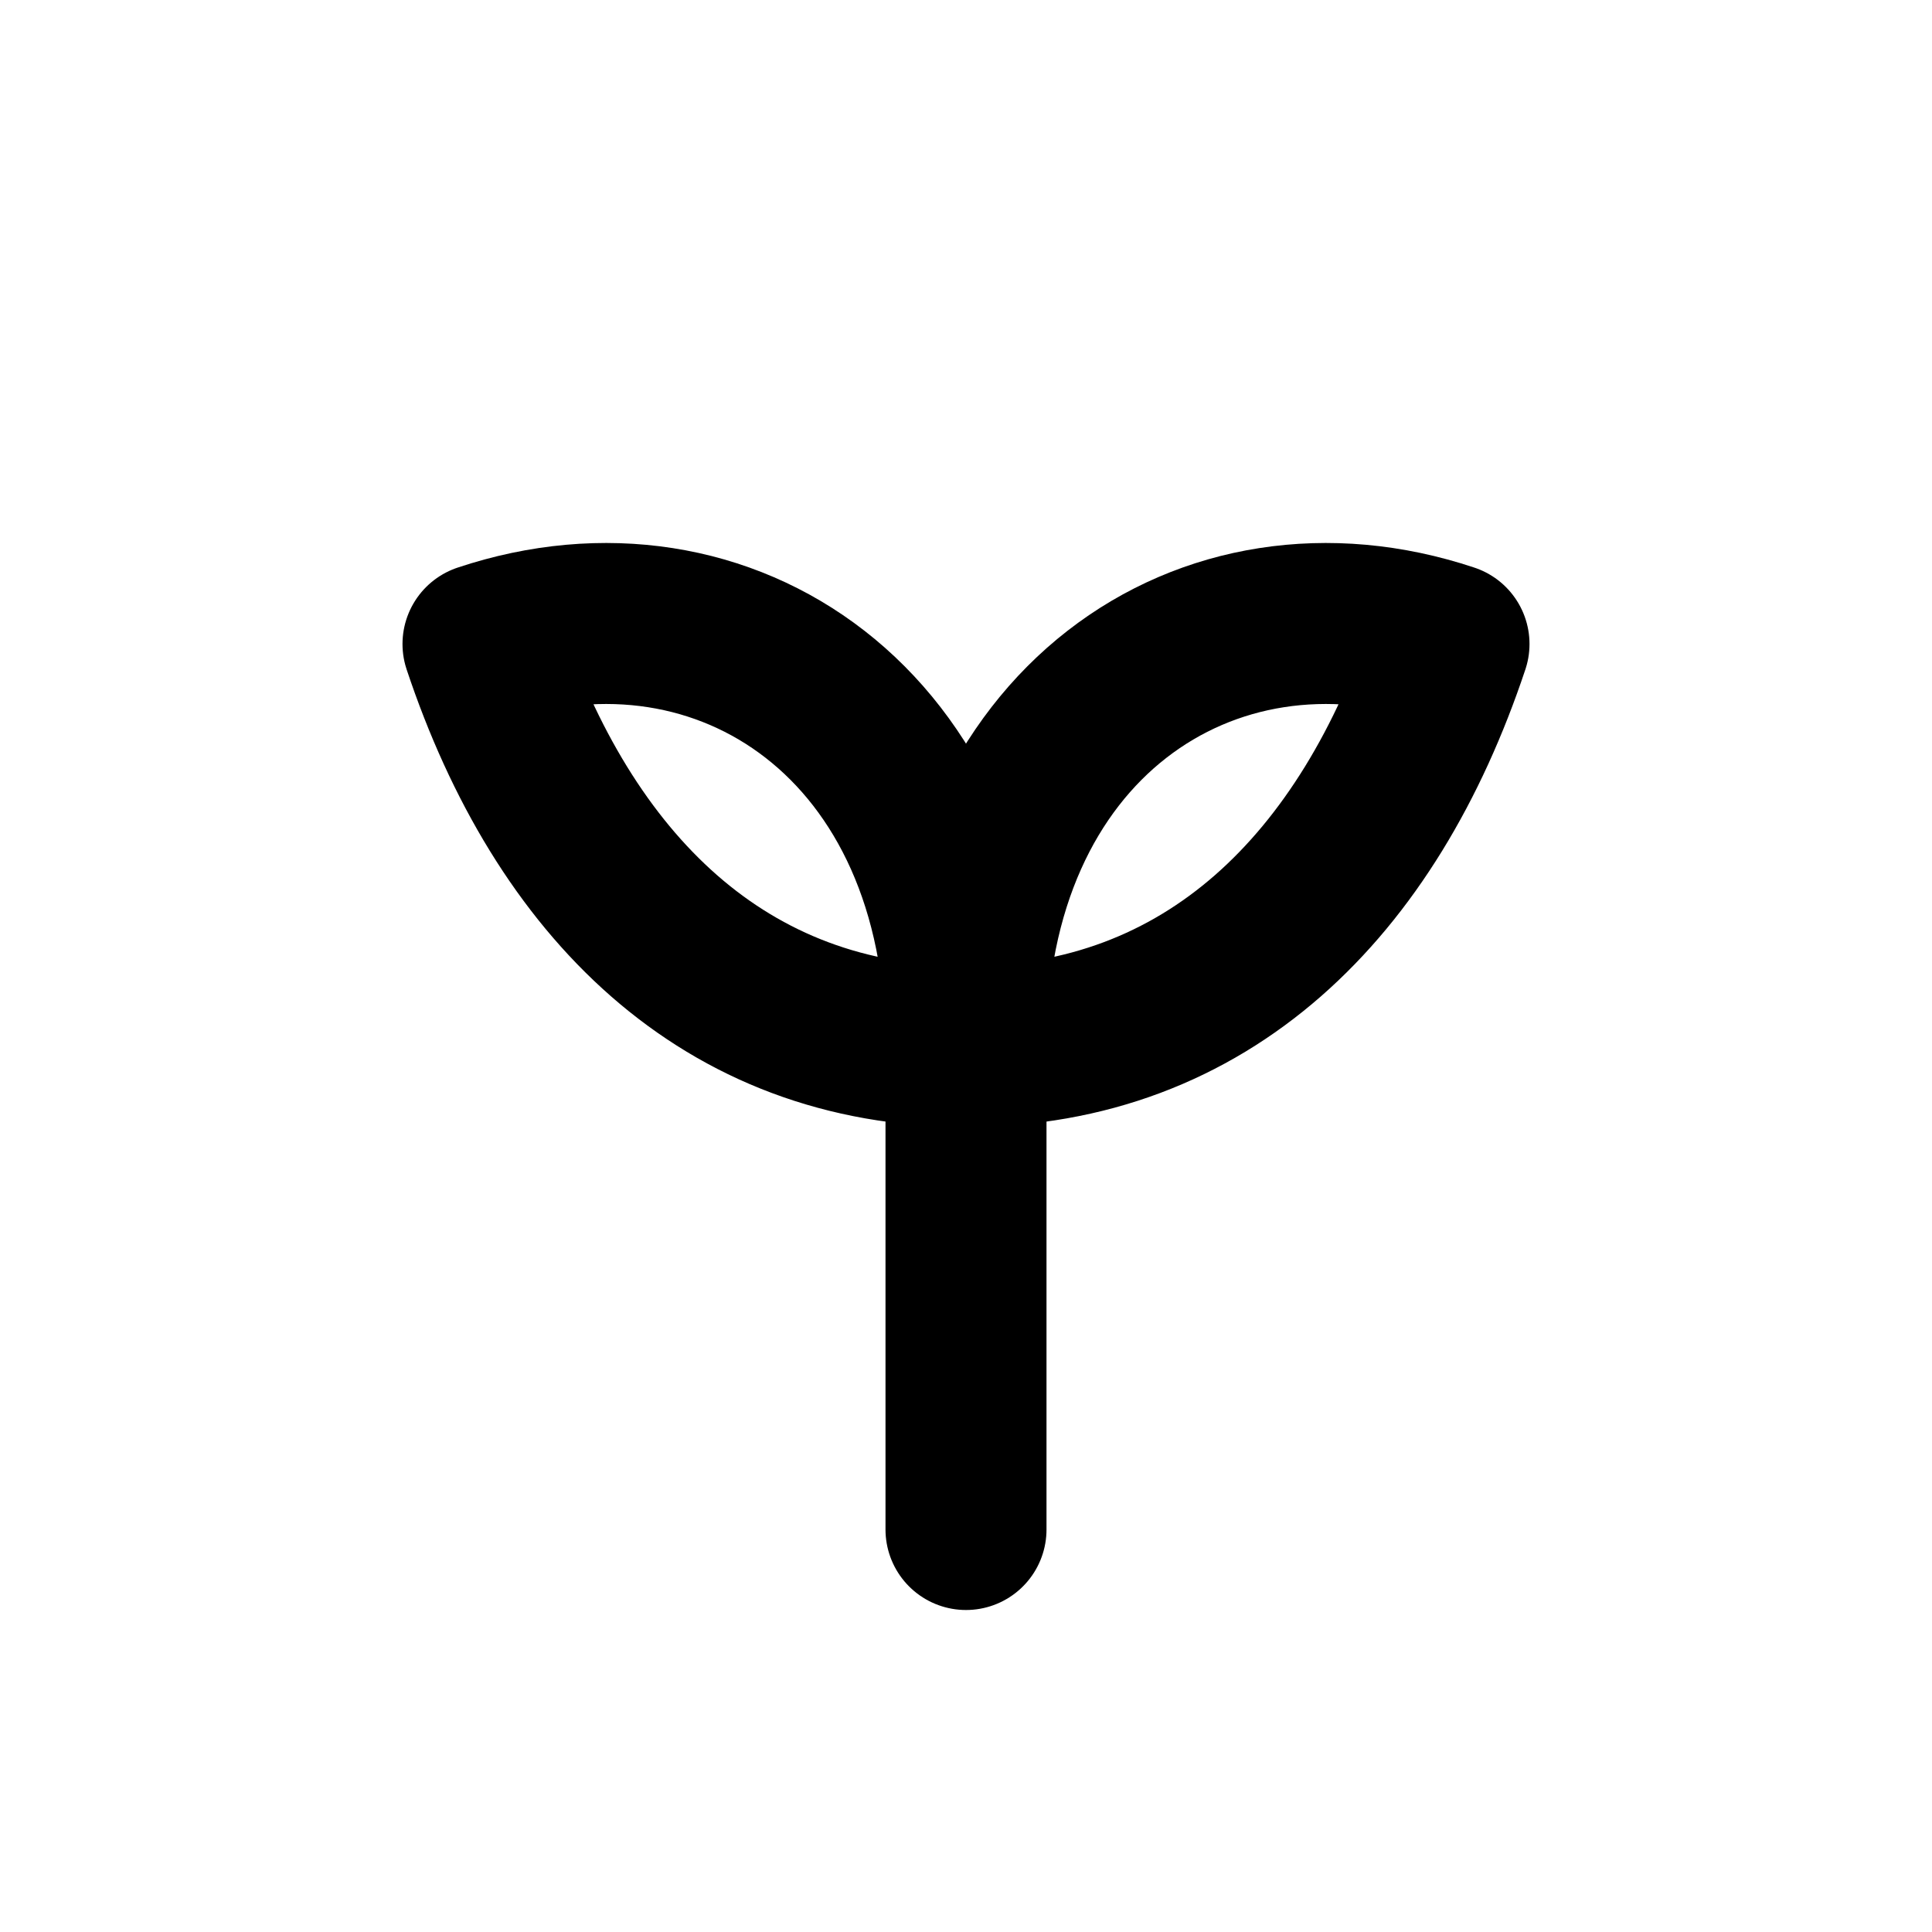
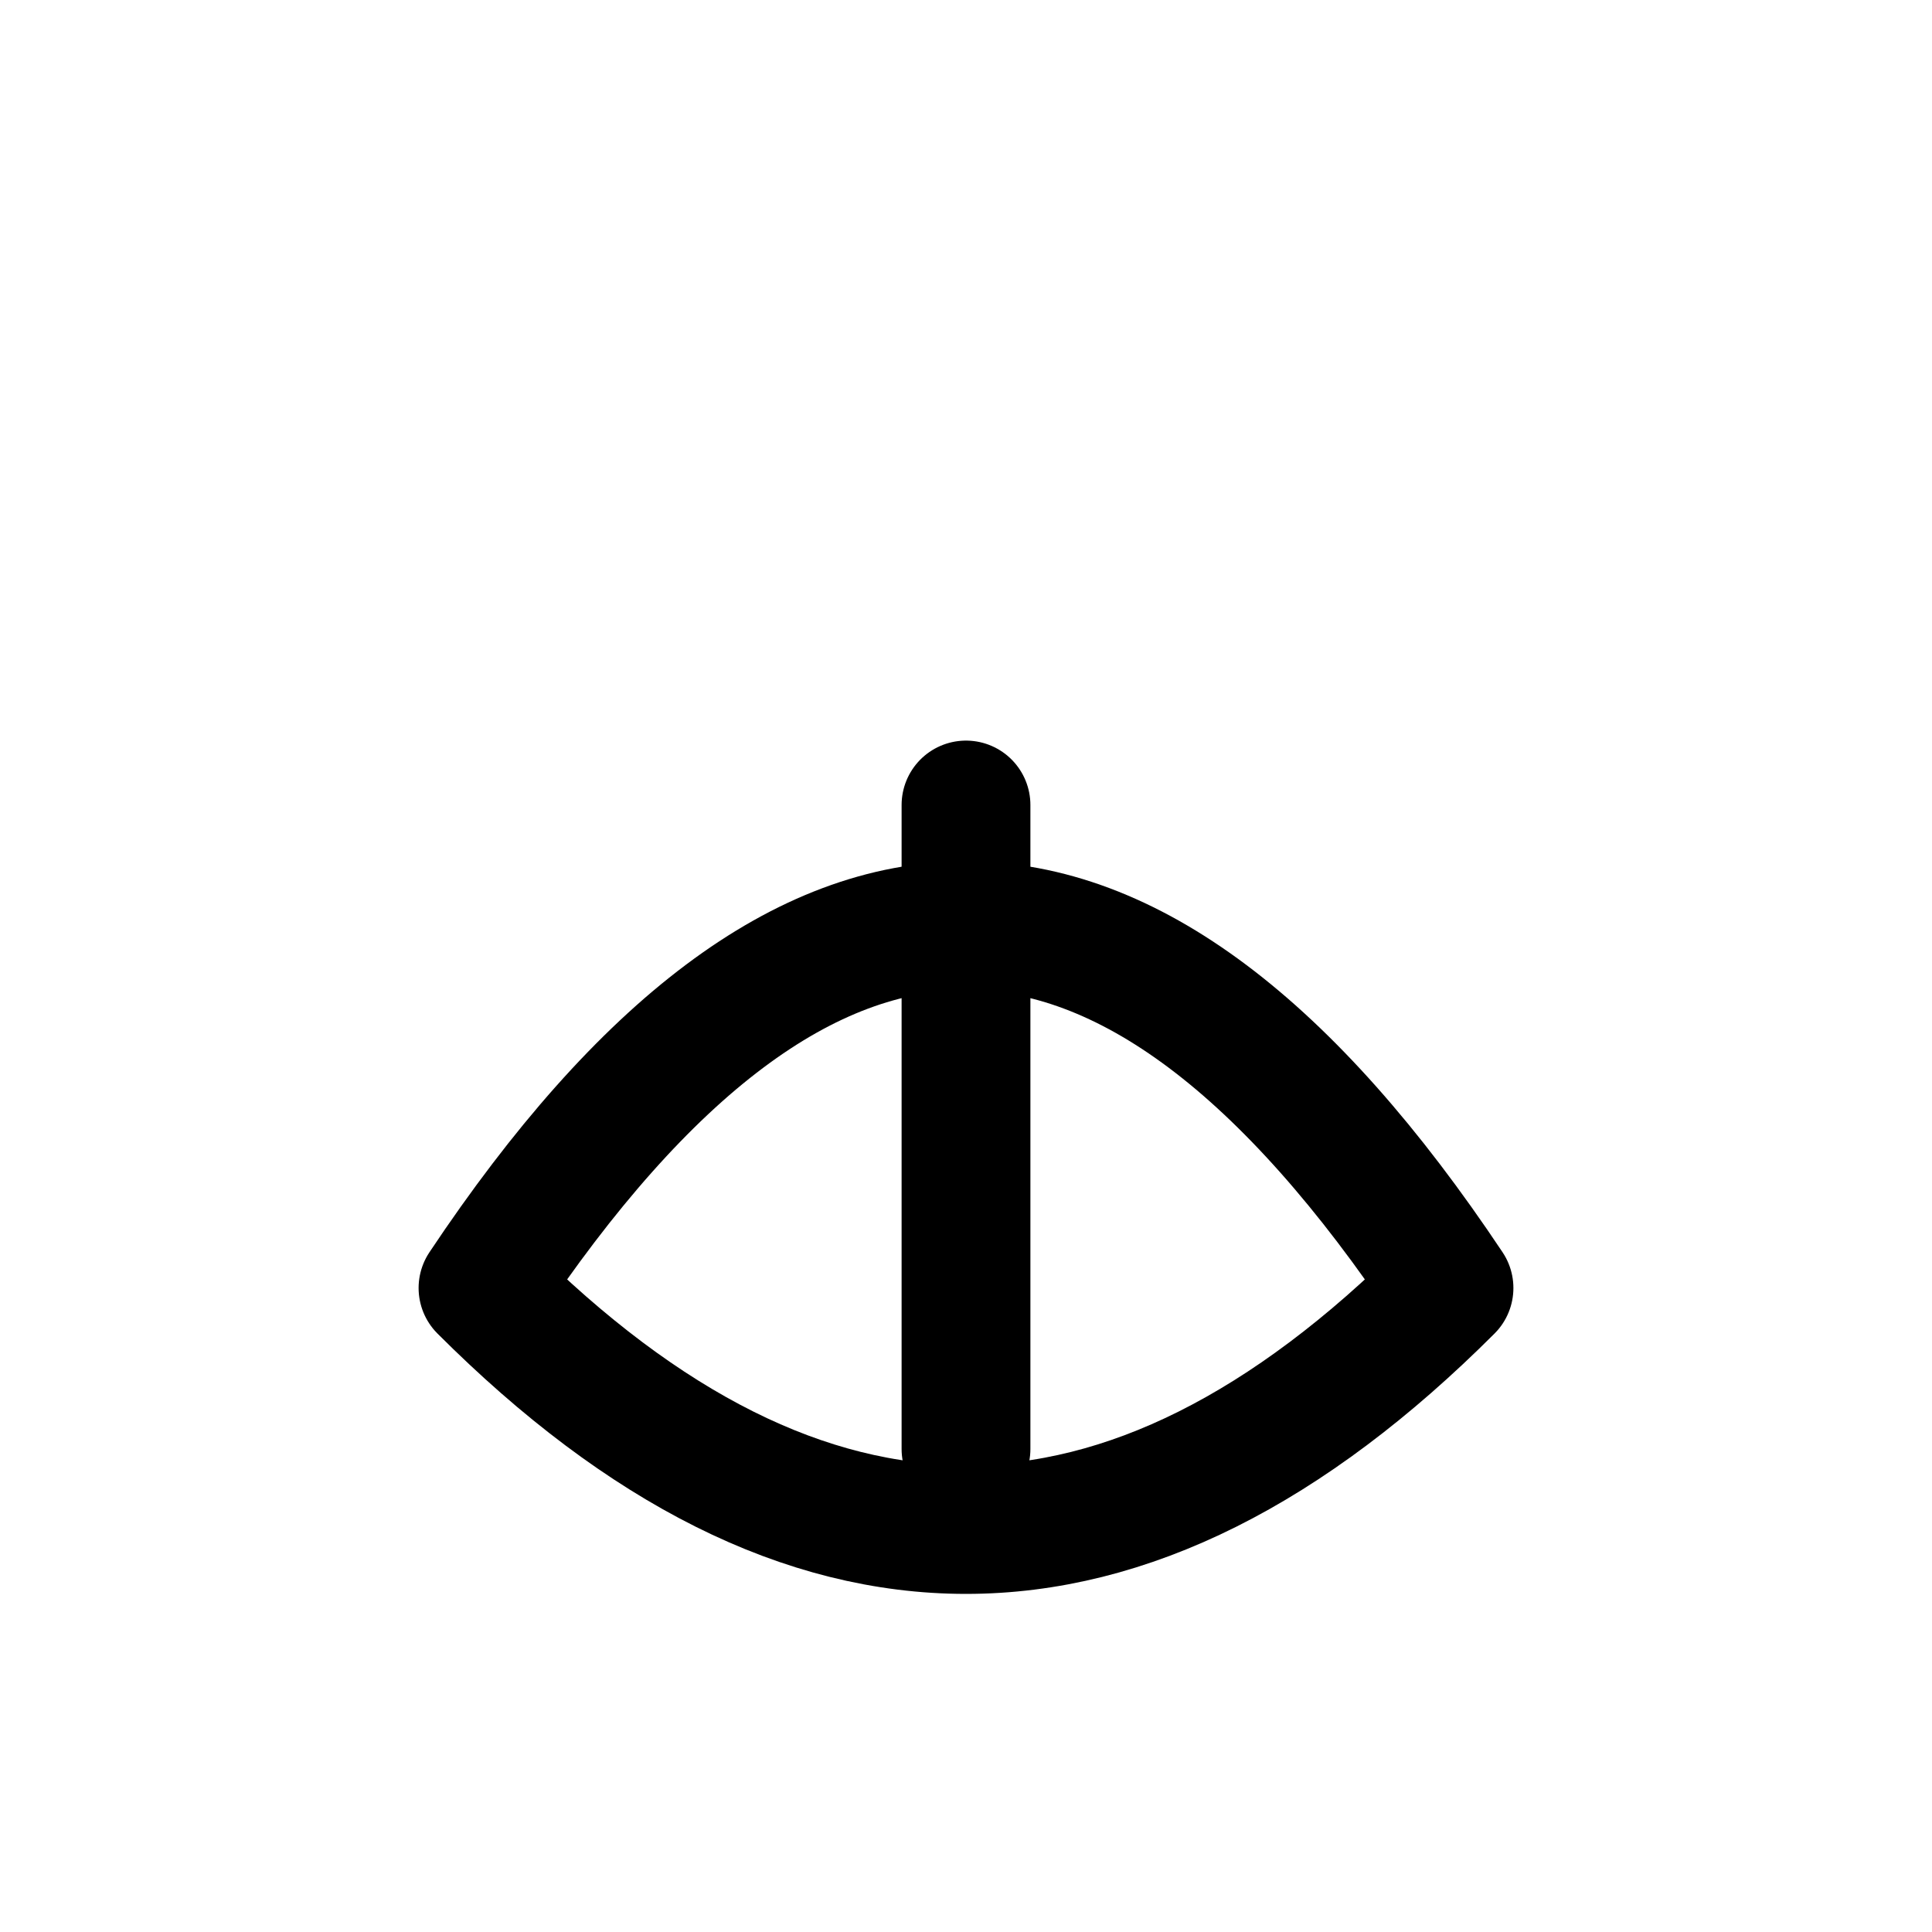
- <svg xmlns="http://www.w3.org/2000/svg" viewBox="0 0 24 24" fill="none" stroke="currentColor" stroke-width="2" stroke-linecap="round" stroke-linejoin="round">
-   <path d="M12 19v-6" />
-   <path d="M12 13c-3 0-5-2-6-5 3-1 6 1 6 5" />
-   <path d="M12 13c3 0 5-2 6-5-3-1-6 1-6 5" />
+ <svg xmlns="http://www.w3.org/2000/svg" viewBox="0 0 24 24" fill="none" stroke="currentColor" stroke-width="1.6" stroke-linecap="round" stroke-linejoin="round">
+   <path d="M6 16c4-6 8-6 12 0-4 4-8 4-12 0z" />
+   <line x1="12" y1="10" x2="12" y2="18" />
</svg>
